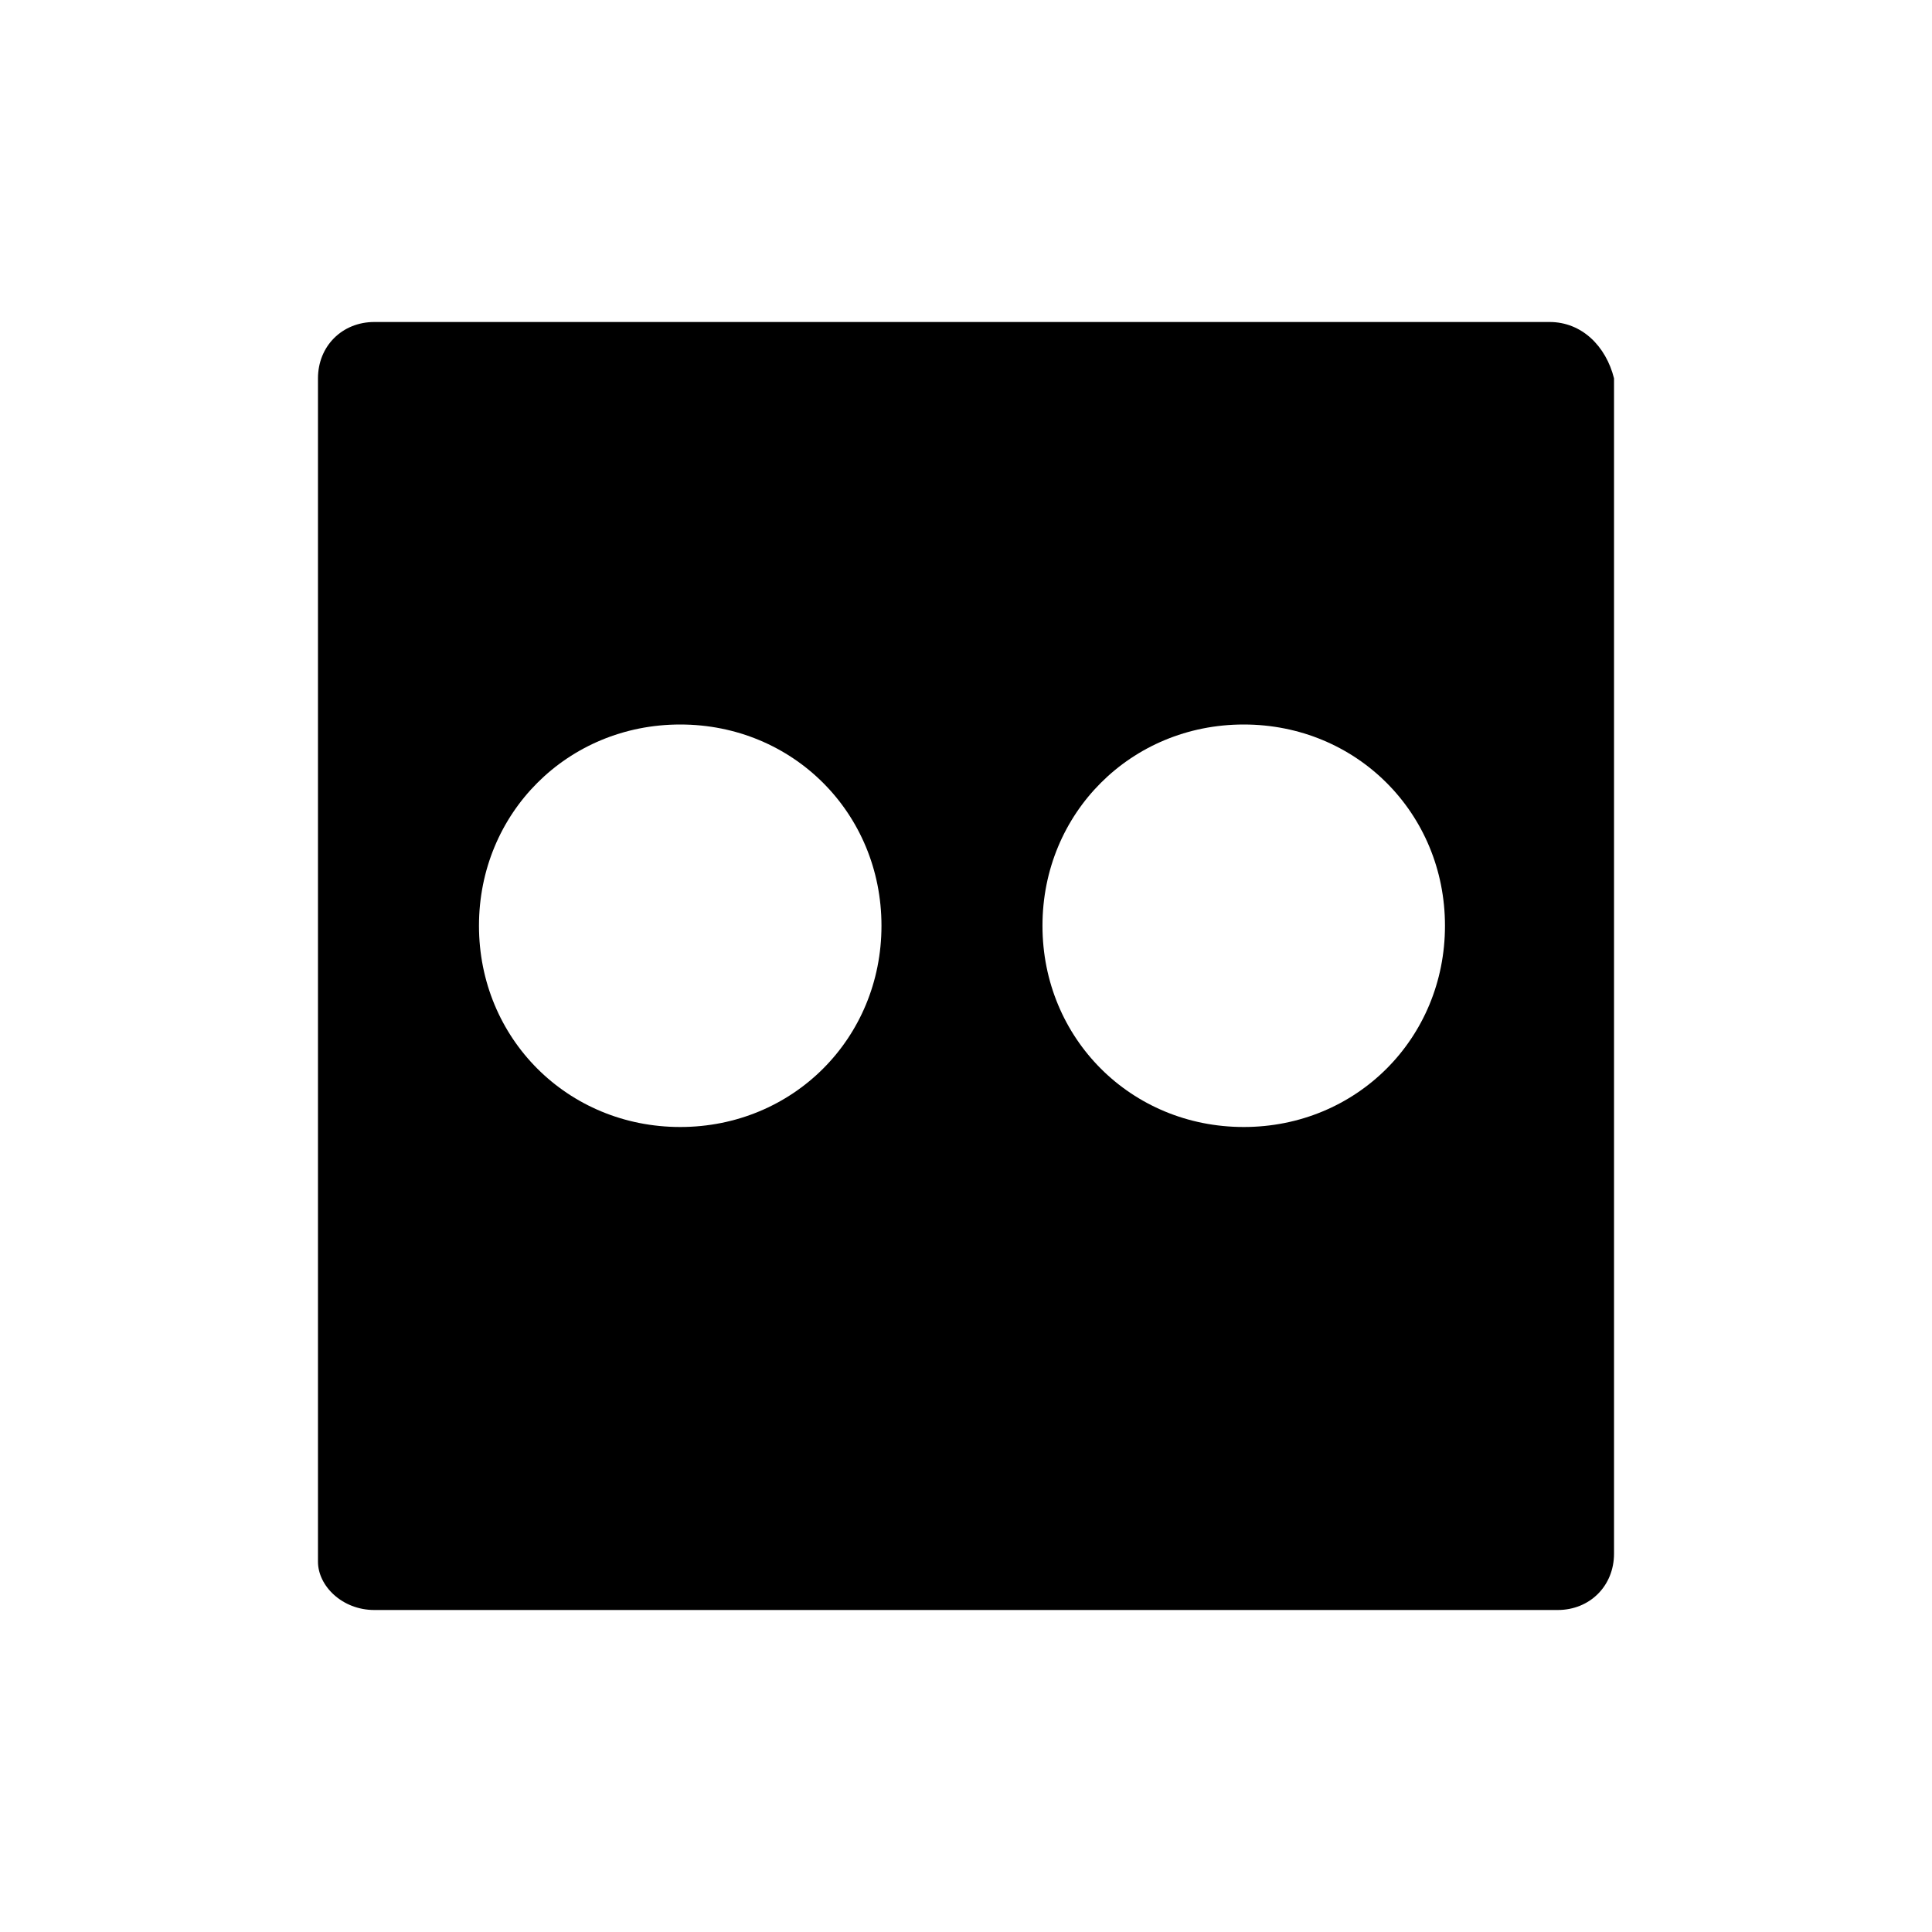
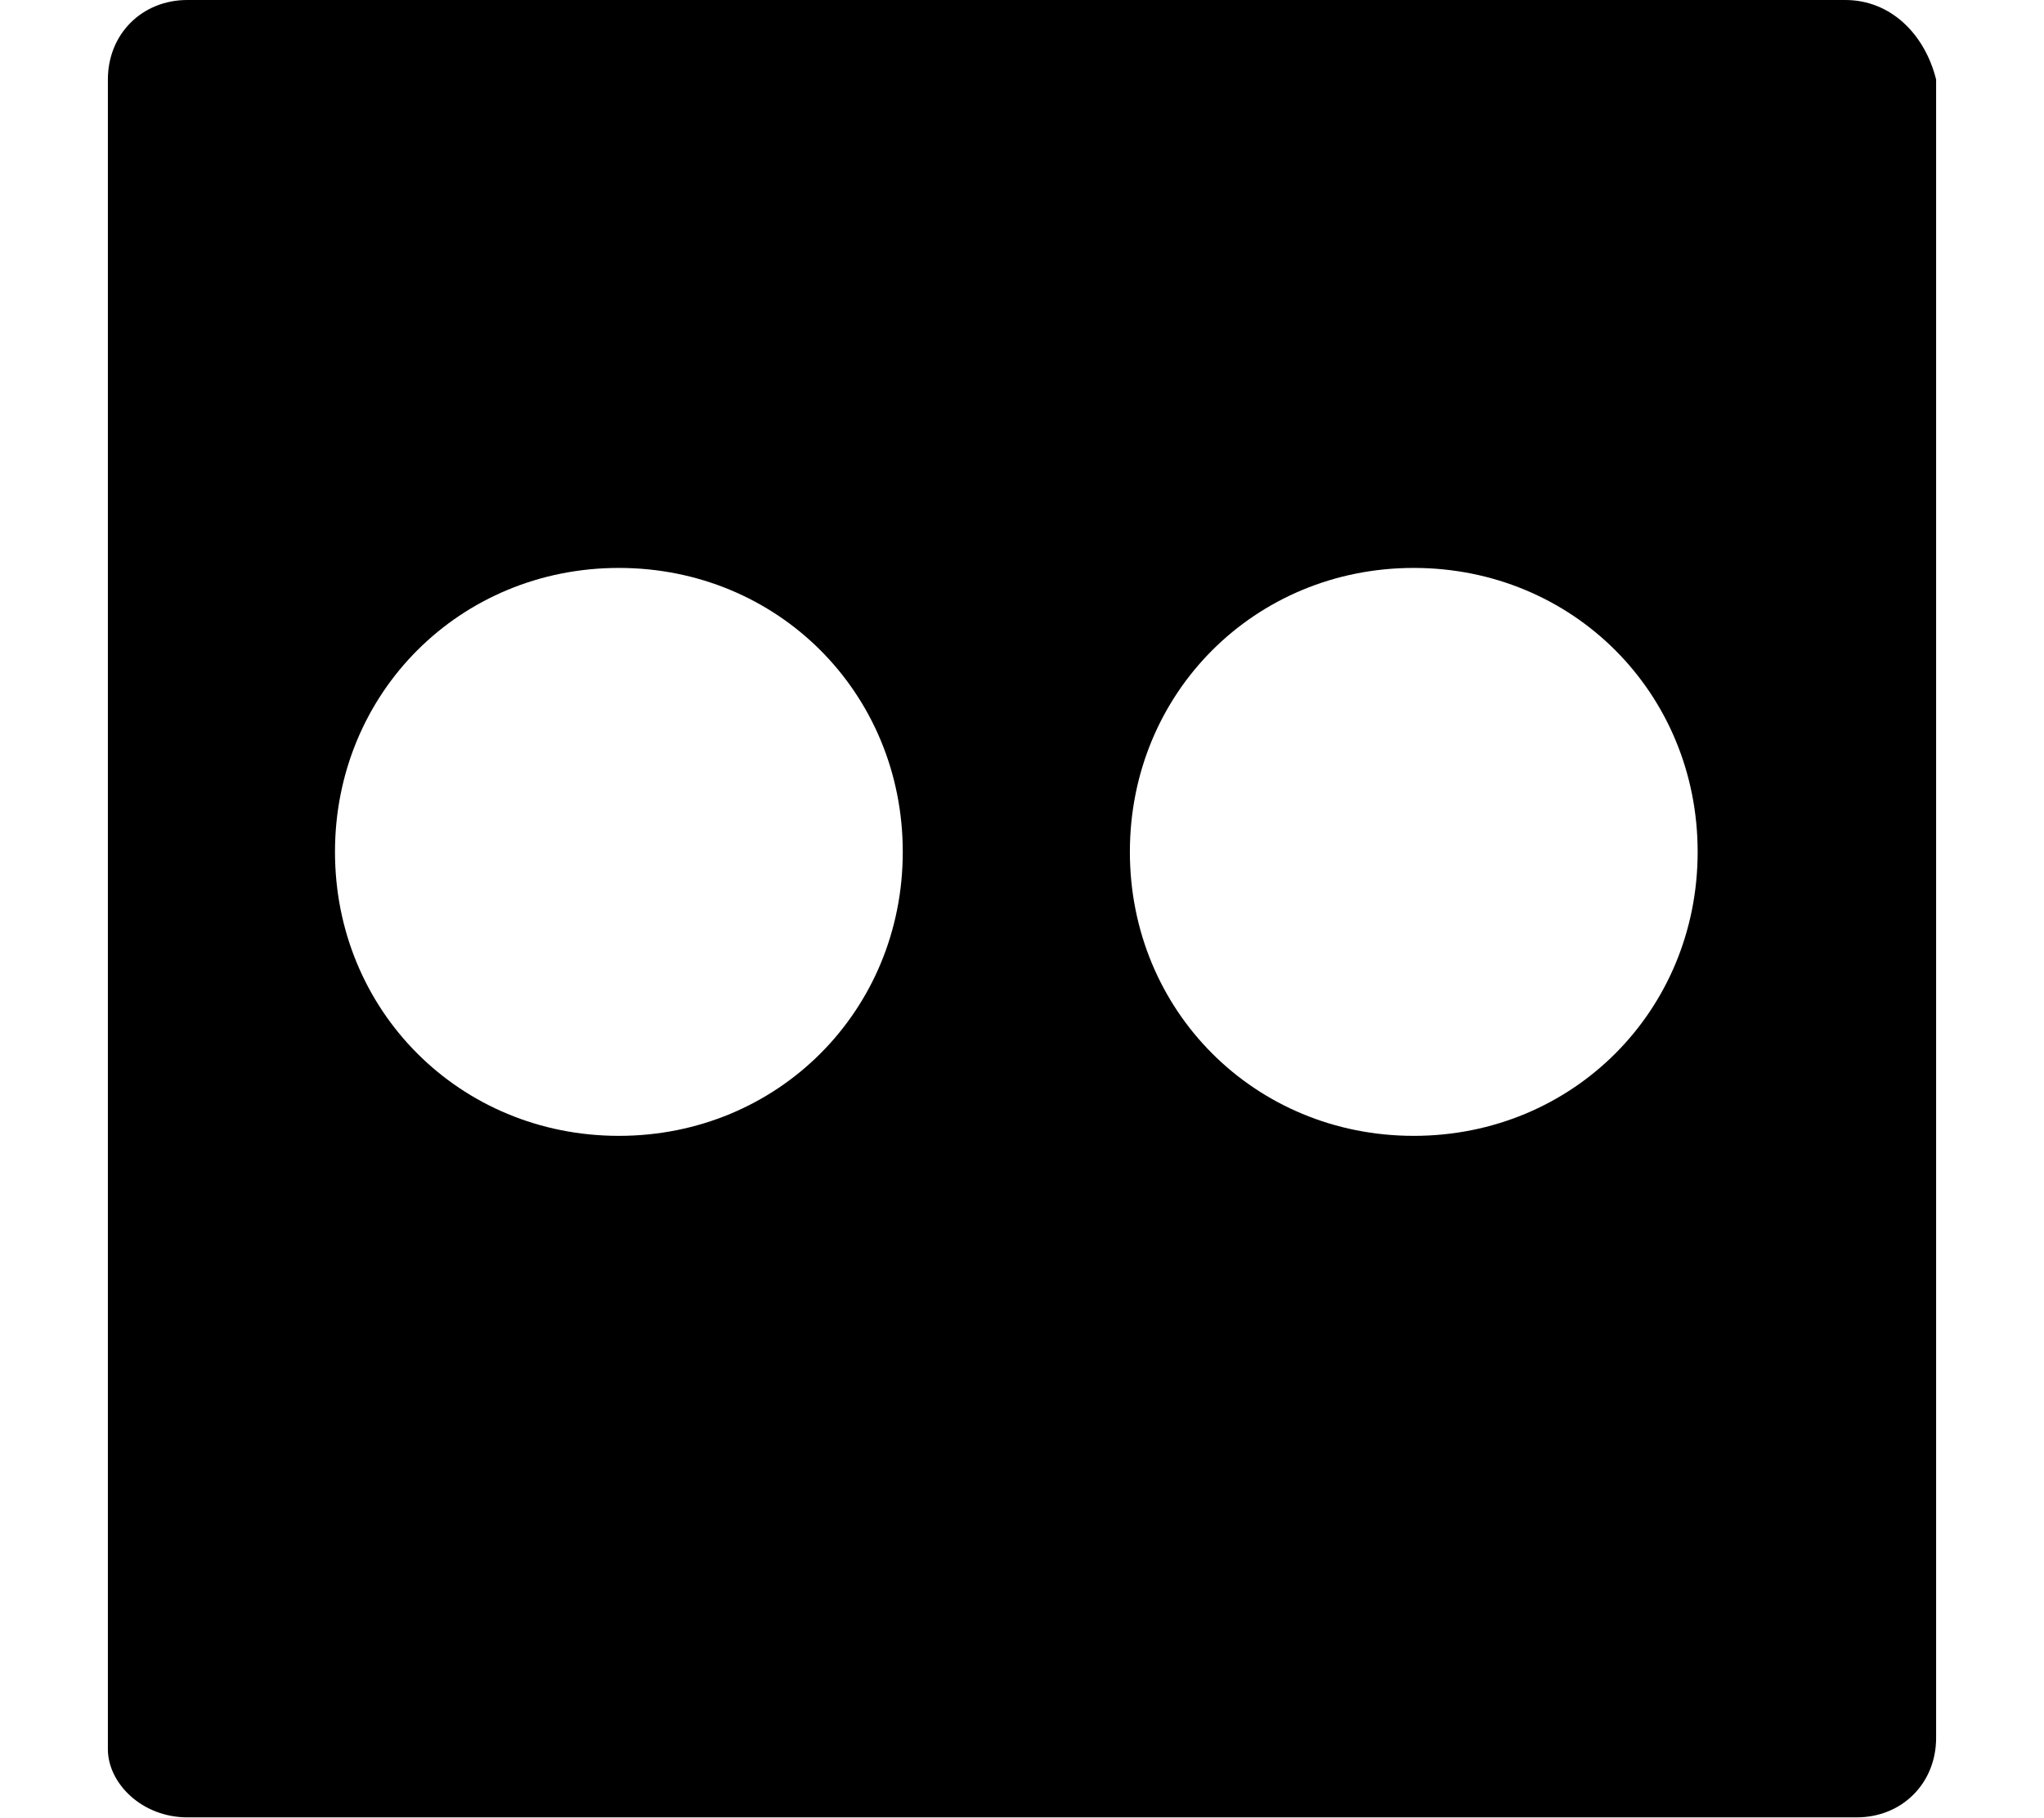
- <svg xmlns="http://www.w3.org/2000/svg" width="24" height="24" viewBox="0 0 24 24" fill="currentColor">
-   <path d="M19.25 4H4.65C4.25 4 3.95 4.3 3.95 4.7V19.4C3.95 19.7 4.25 20 4.65 20H19.35C19.75 20 20.05 19.7 20.05 19.3V4.7C19.95 4.3 19.65 4 19.25 4ZM8.45 14C7.05 14 5.95 12.9 5.95 11.5C5.95 10.1 7.05 9 8.45 9C9.85 9 10.95 10.1 10.95 11.5C10.95 12.9 9.85 14 8.45 14ZM15.45 14C14.05 14 12.95 12.9 12.95 11.5C12.95 10.1 14.05 9 15.45 9C16.85 9 17.95 10.1 17.95 11.5C17.95 12.9 16.85 14 15.45 14Z" />
+ <svg xmlns="http://www.w3.org/2000/svg" width="18" height="16" viewBox="0 0 18 16" fill="currentColor">
+   <path d="M16.25 0H1.65C1.25 0 0.95 0.3 0.95 0.7V15.4C0.95 15.7 1.25 16 1.65 16H16.35C16.75 16 17.05 15.7 17.05 15.3V0.7C16.95 0.3 16.65 0 16.25 0ZM5.45 10C4.05 10 2.95 8.9 2.95 7.5C2.95 6.1 4.05 5 5.45 5C6.85 5 7.95 6.1 7.95 7.5C7.95 8.9 6.85 10 5.45 10ZM12.45 10C11.05 10 9.95 8.9 9.95 7.5C9.95 6.1 11.05 5 12.45 5C13.85 5 14.95 6.1 14.95 7.5C14.95 8.9 13.85 10 12.45 10Z" />
</svg>
